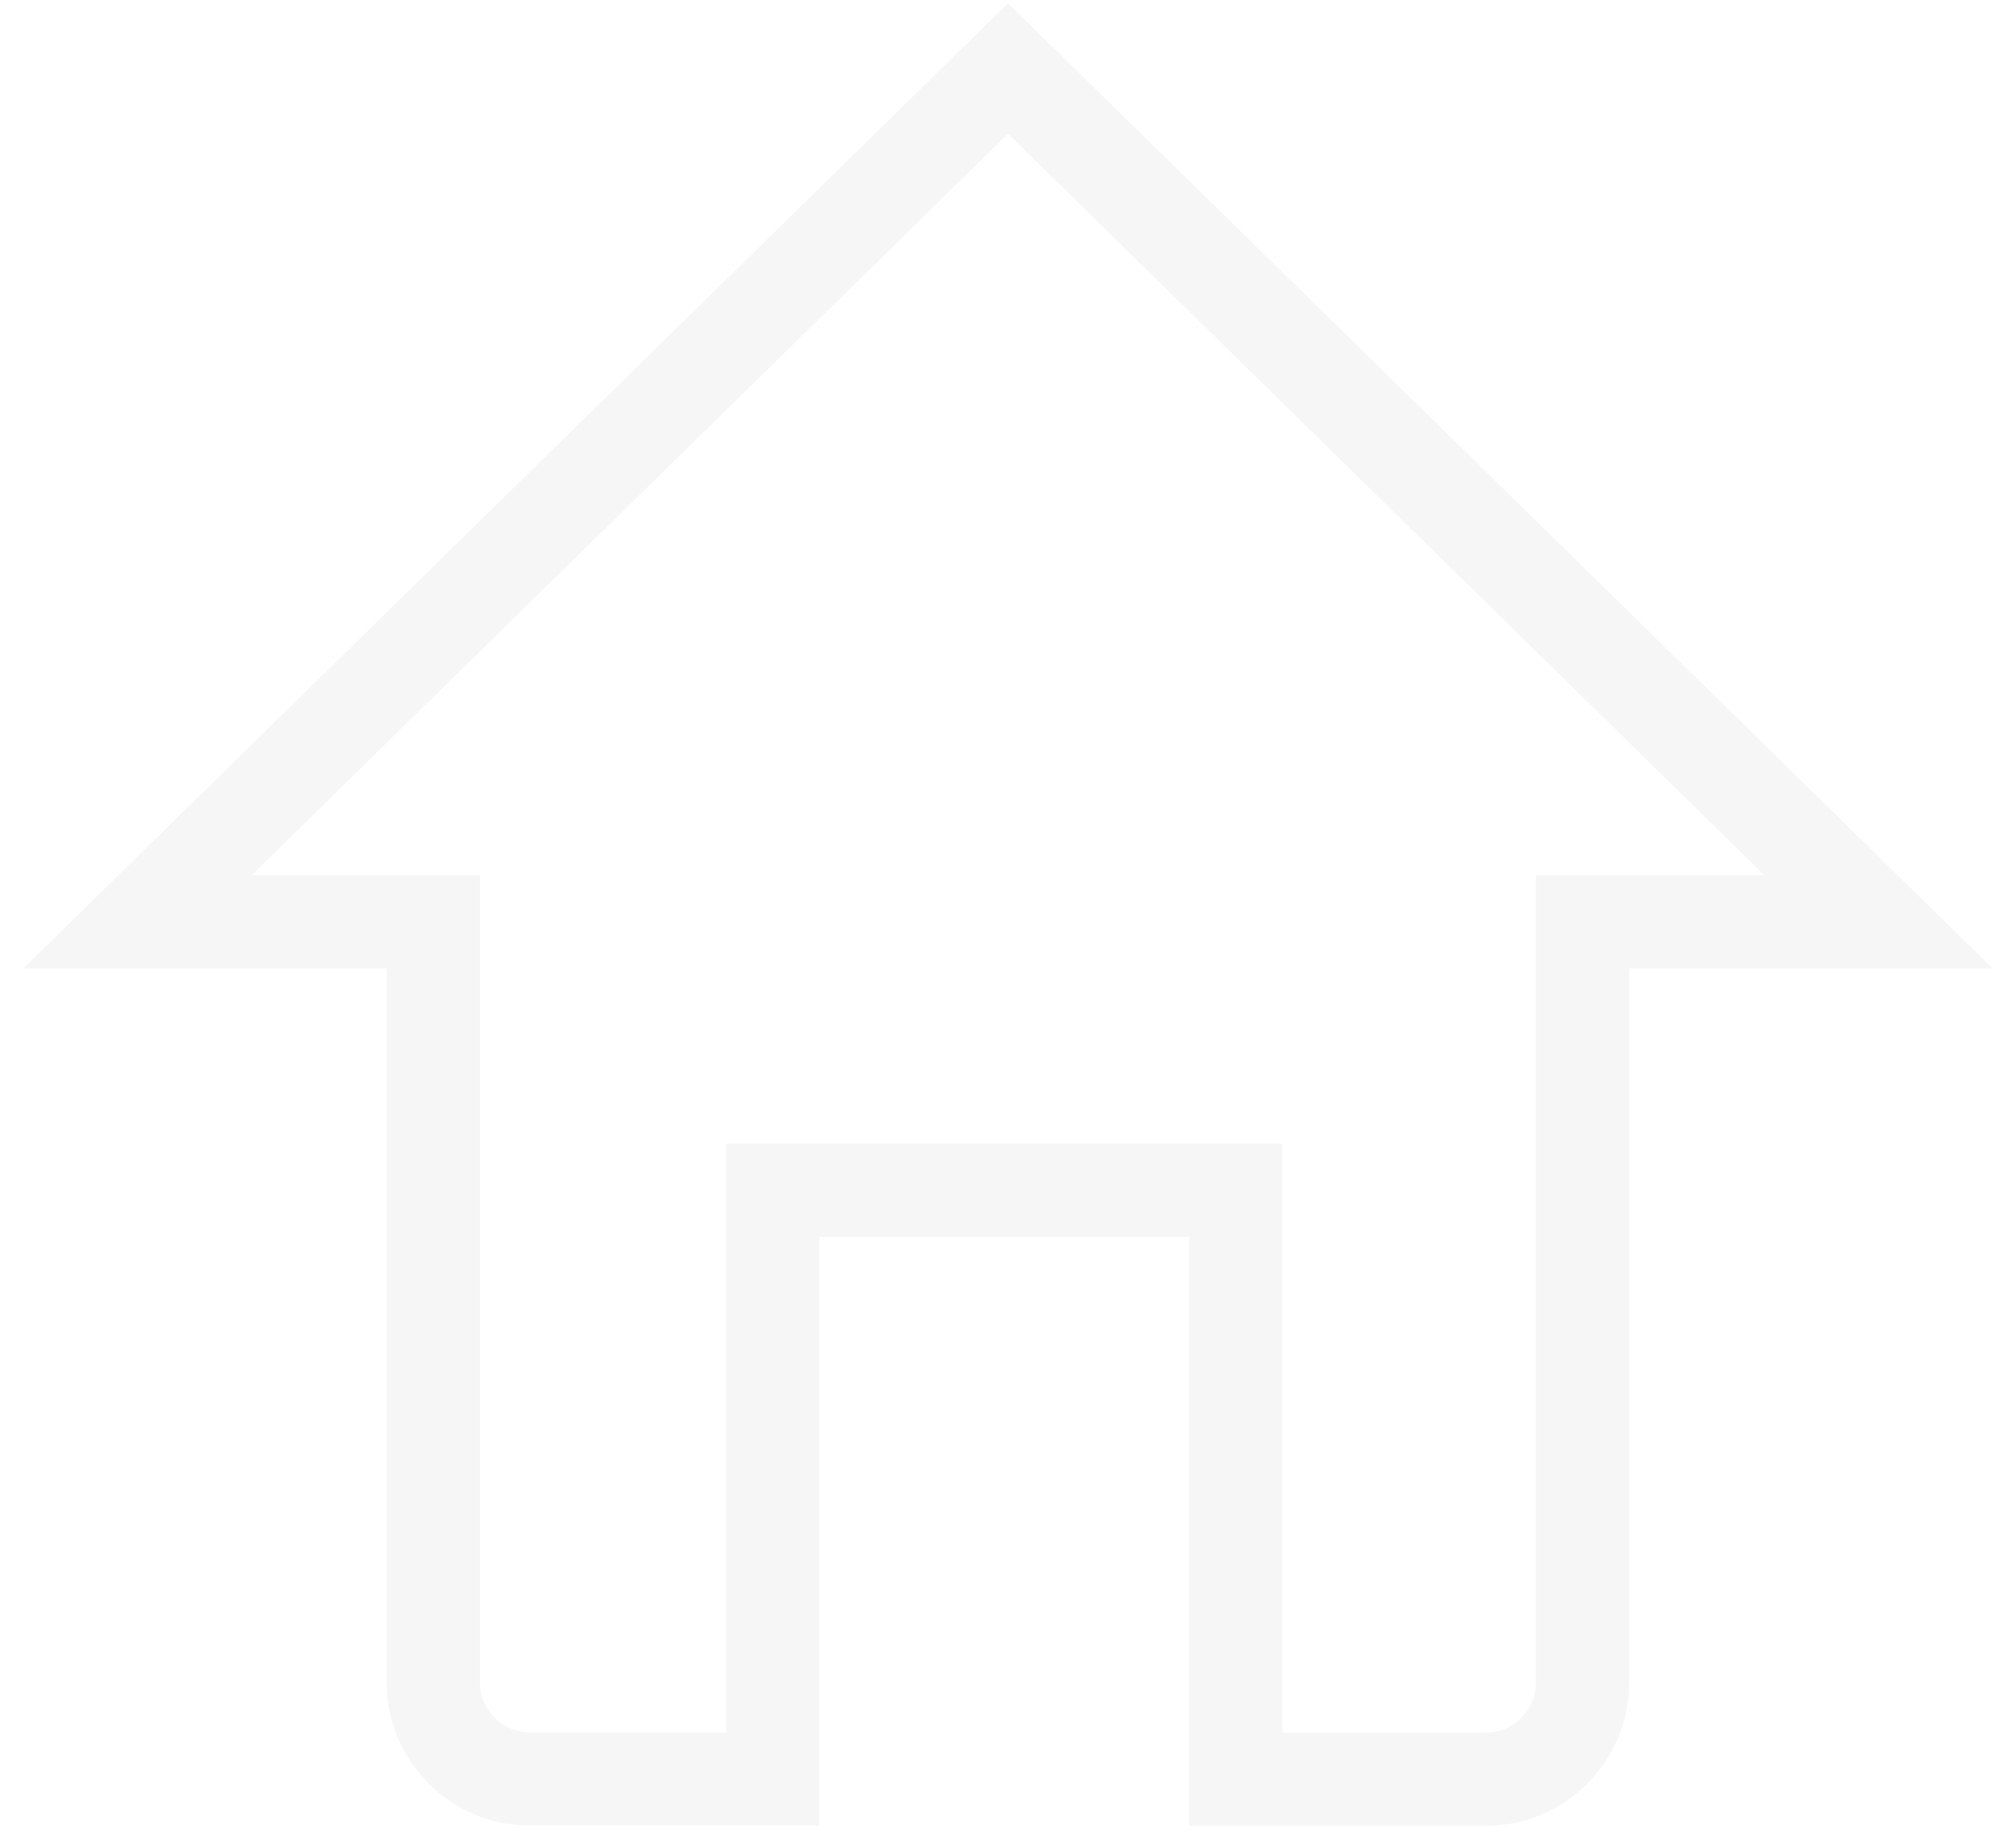
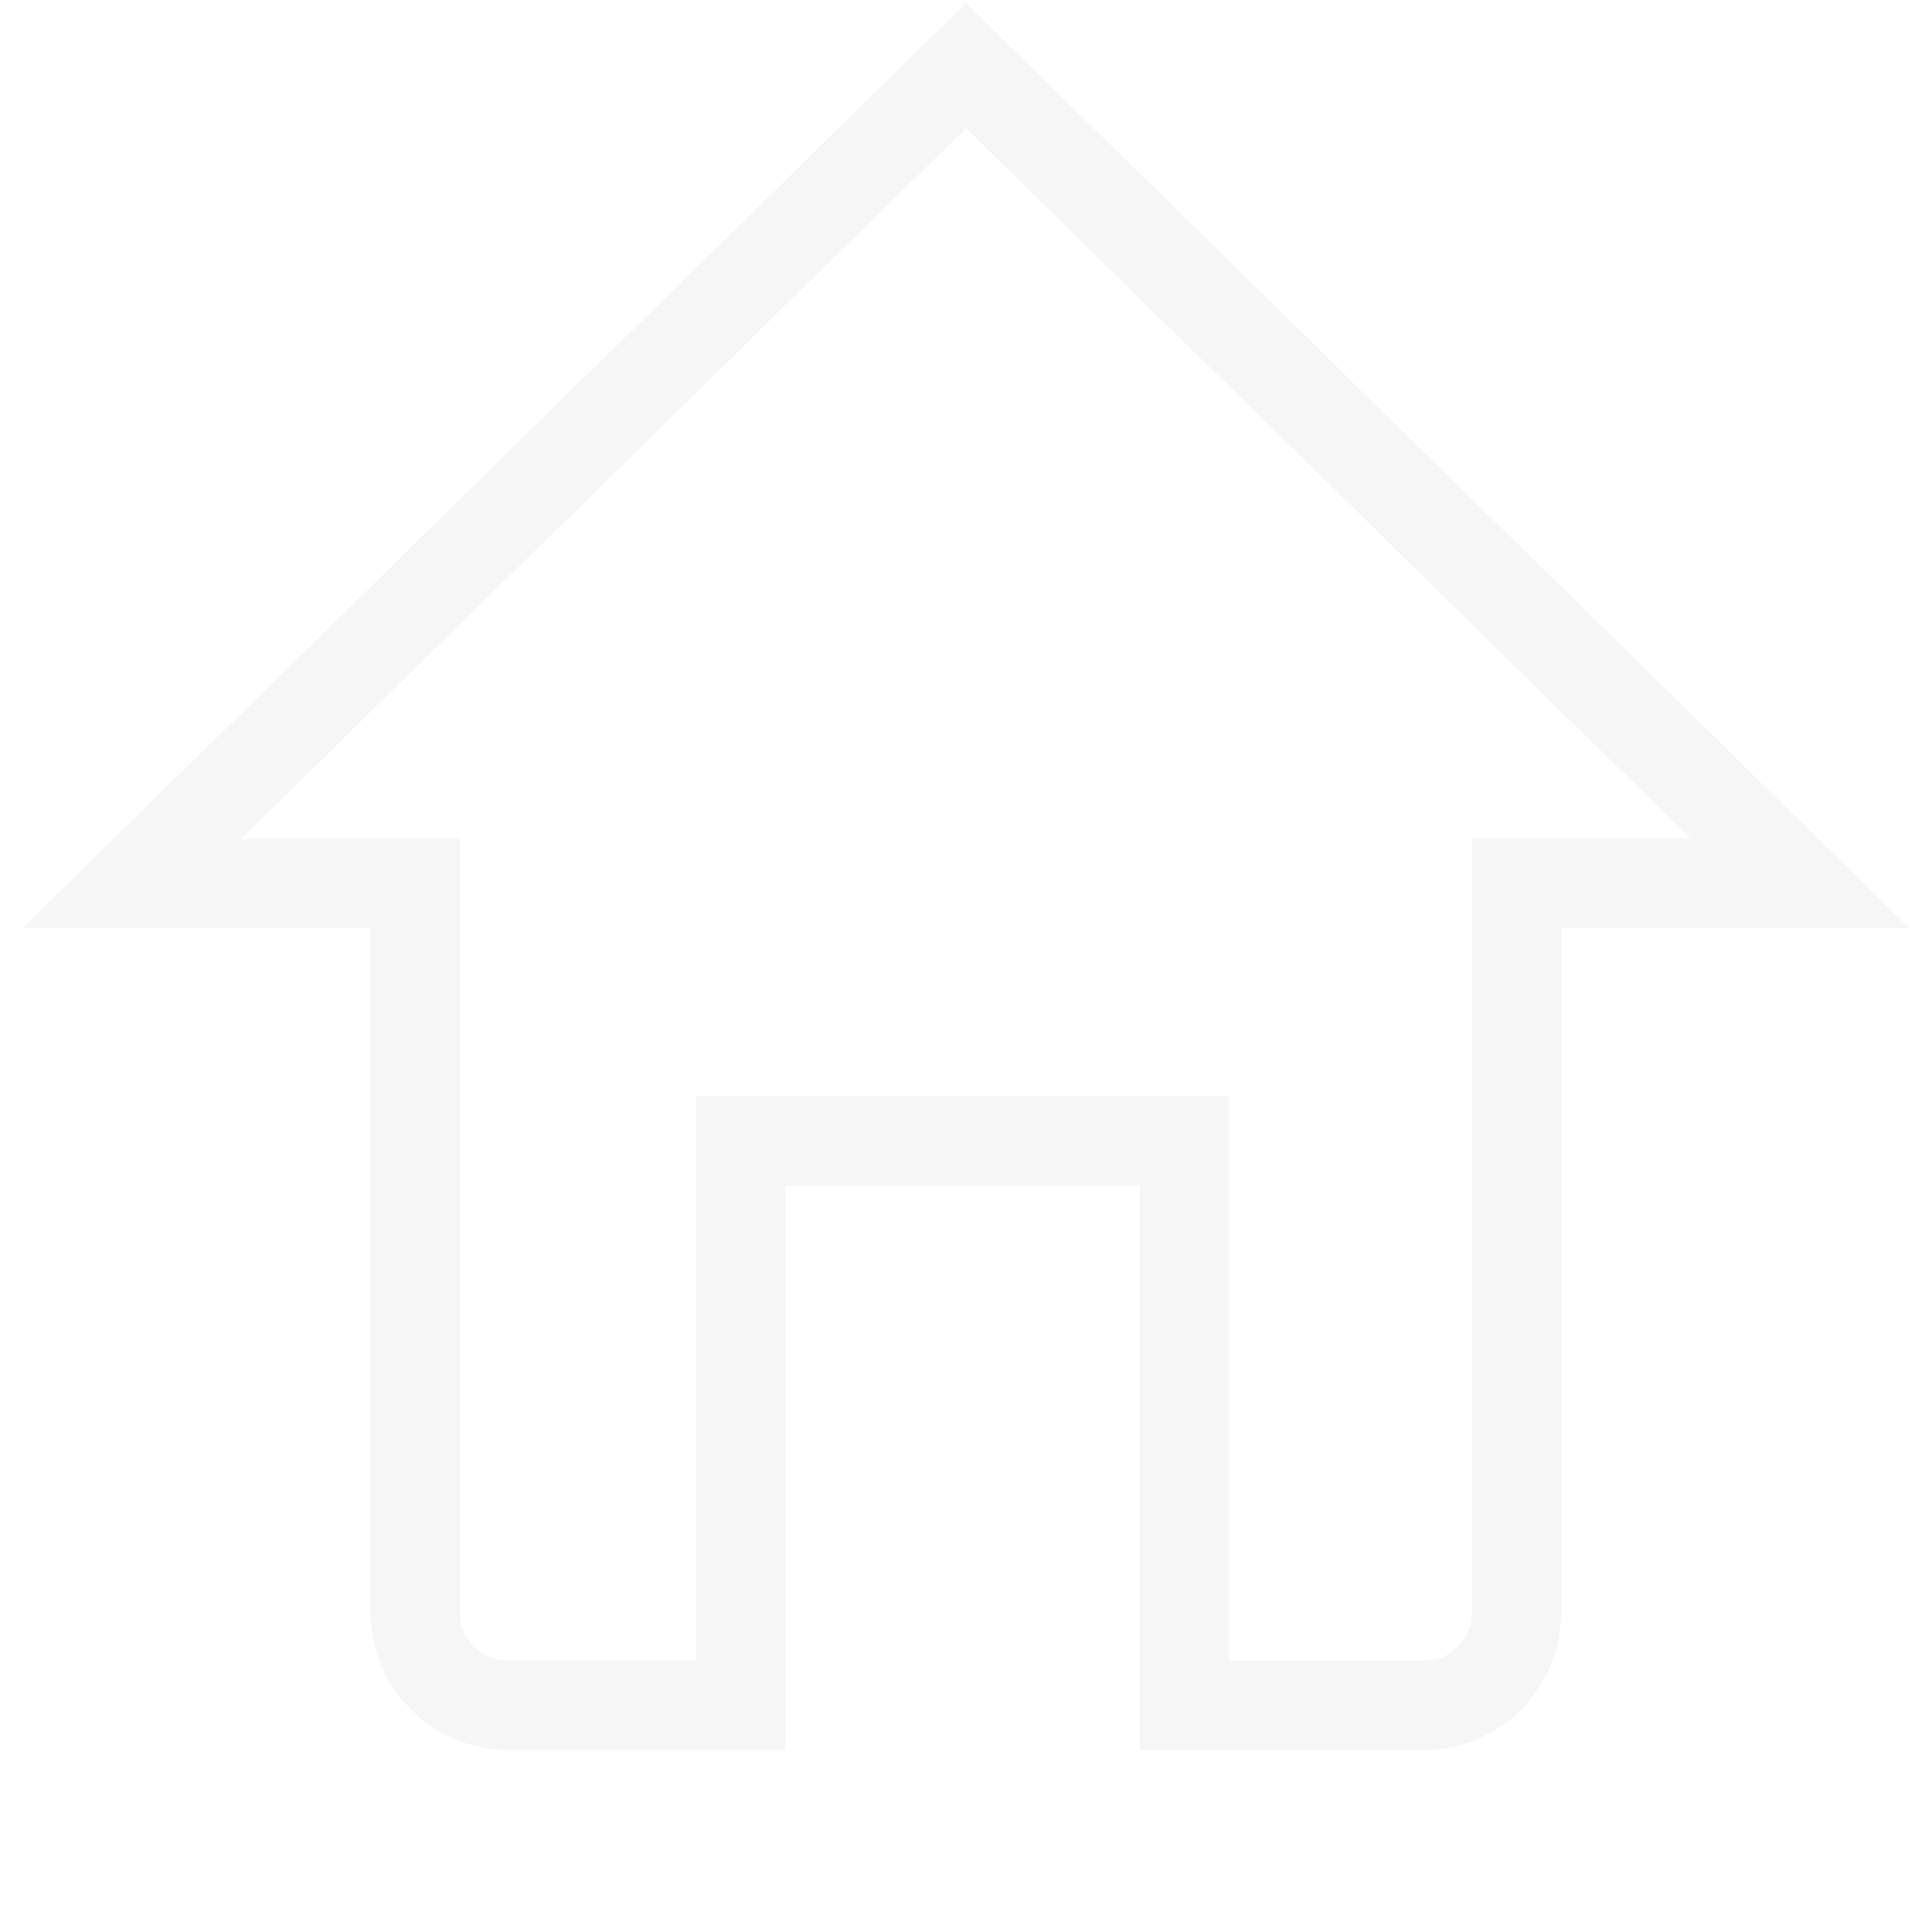
- <svg xmlns="http://www.w3.org/2000/svg" version="1.1" id="Warstwa_1" x="0px" y="0px" width="12px" height="11px" viewBox="0 0 12 11" enable-background="new 0 0 12 11" xml:space="preserve">
+ <svg xmlns="http://www.w3.org/2000/svg" version="1.1" id="Warstwa_1" x="0px" y="0px" width="12px" height="12px" viewBox="0 0 12 12" enable-background="new 0 0 12 12" xml:space="preserve">
  <path fill="none" stroke="#F6F6F6" stroke-width="0.555" stroke-linecap="round" stroke-miterlimit="10" d="M6,0.408L0.819,5.487  h1.76v4.528c0,0.317,0.259,0.576,0.576,0.576H4.6V7.086h2.756v3.506h1.489c0.317,0,0.575-0.259,0.575-0.576V5.487h1.761L6,0.408z" />
</svg>
